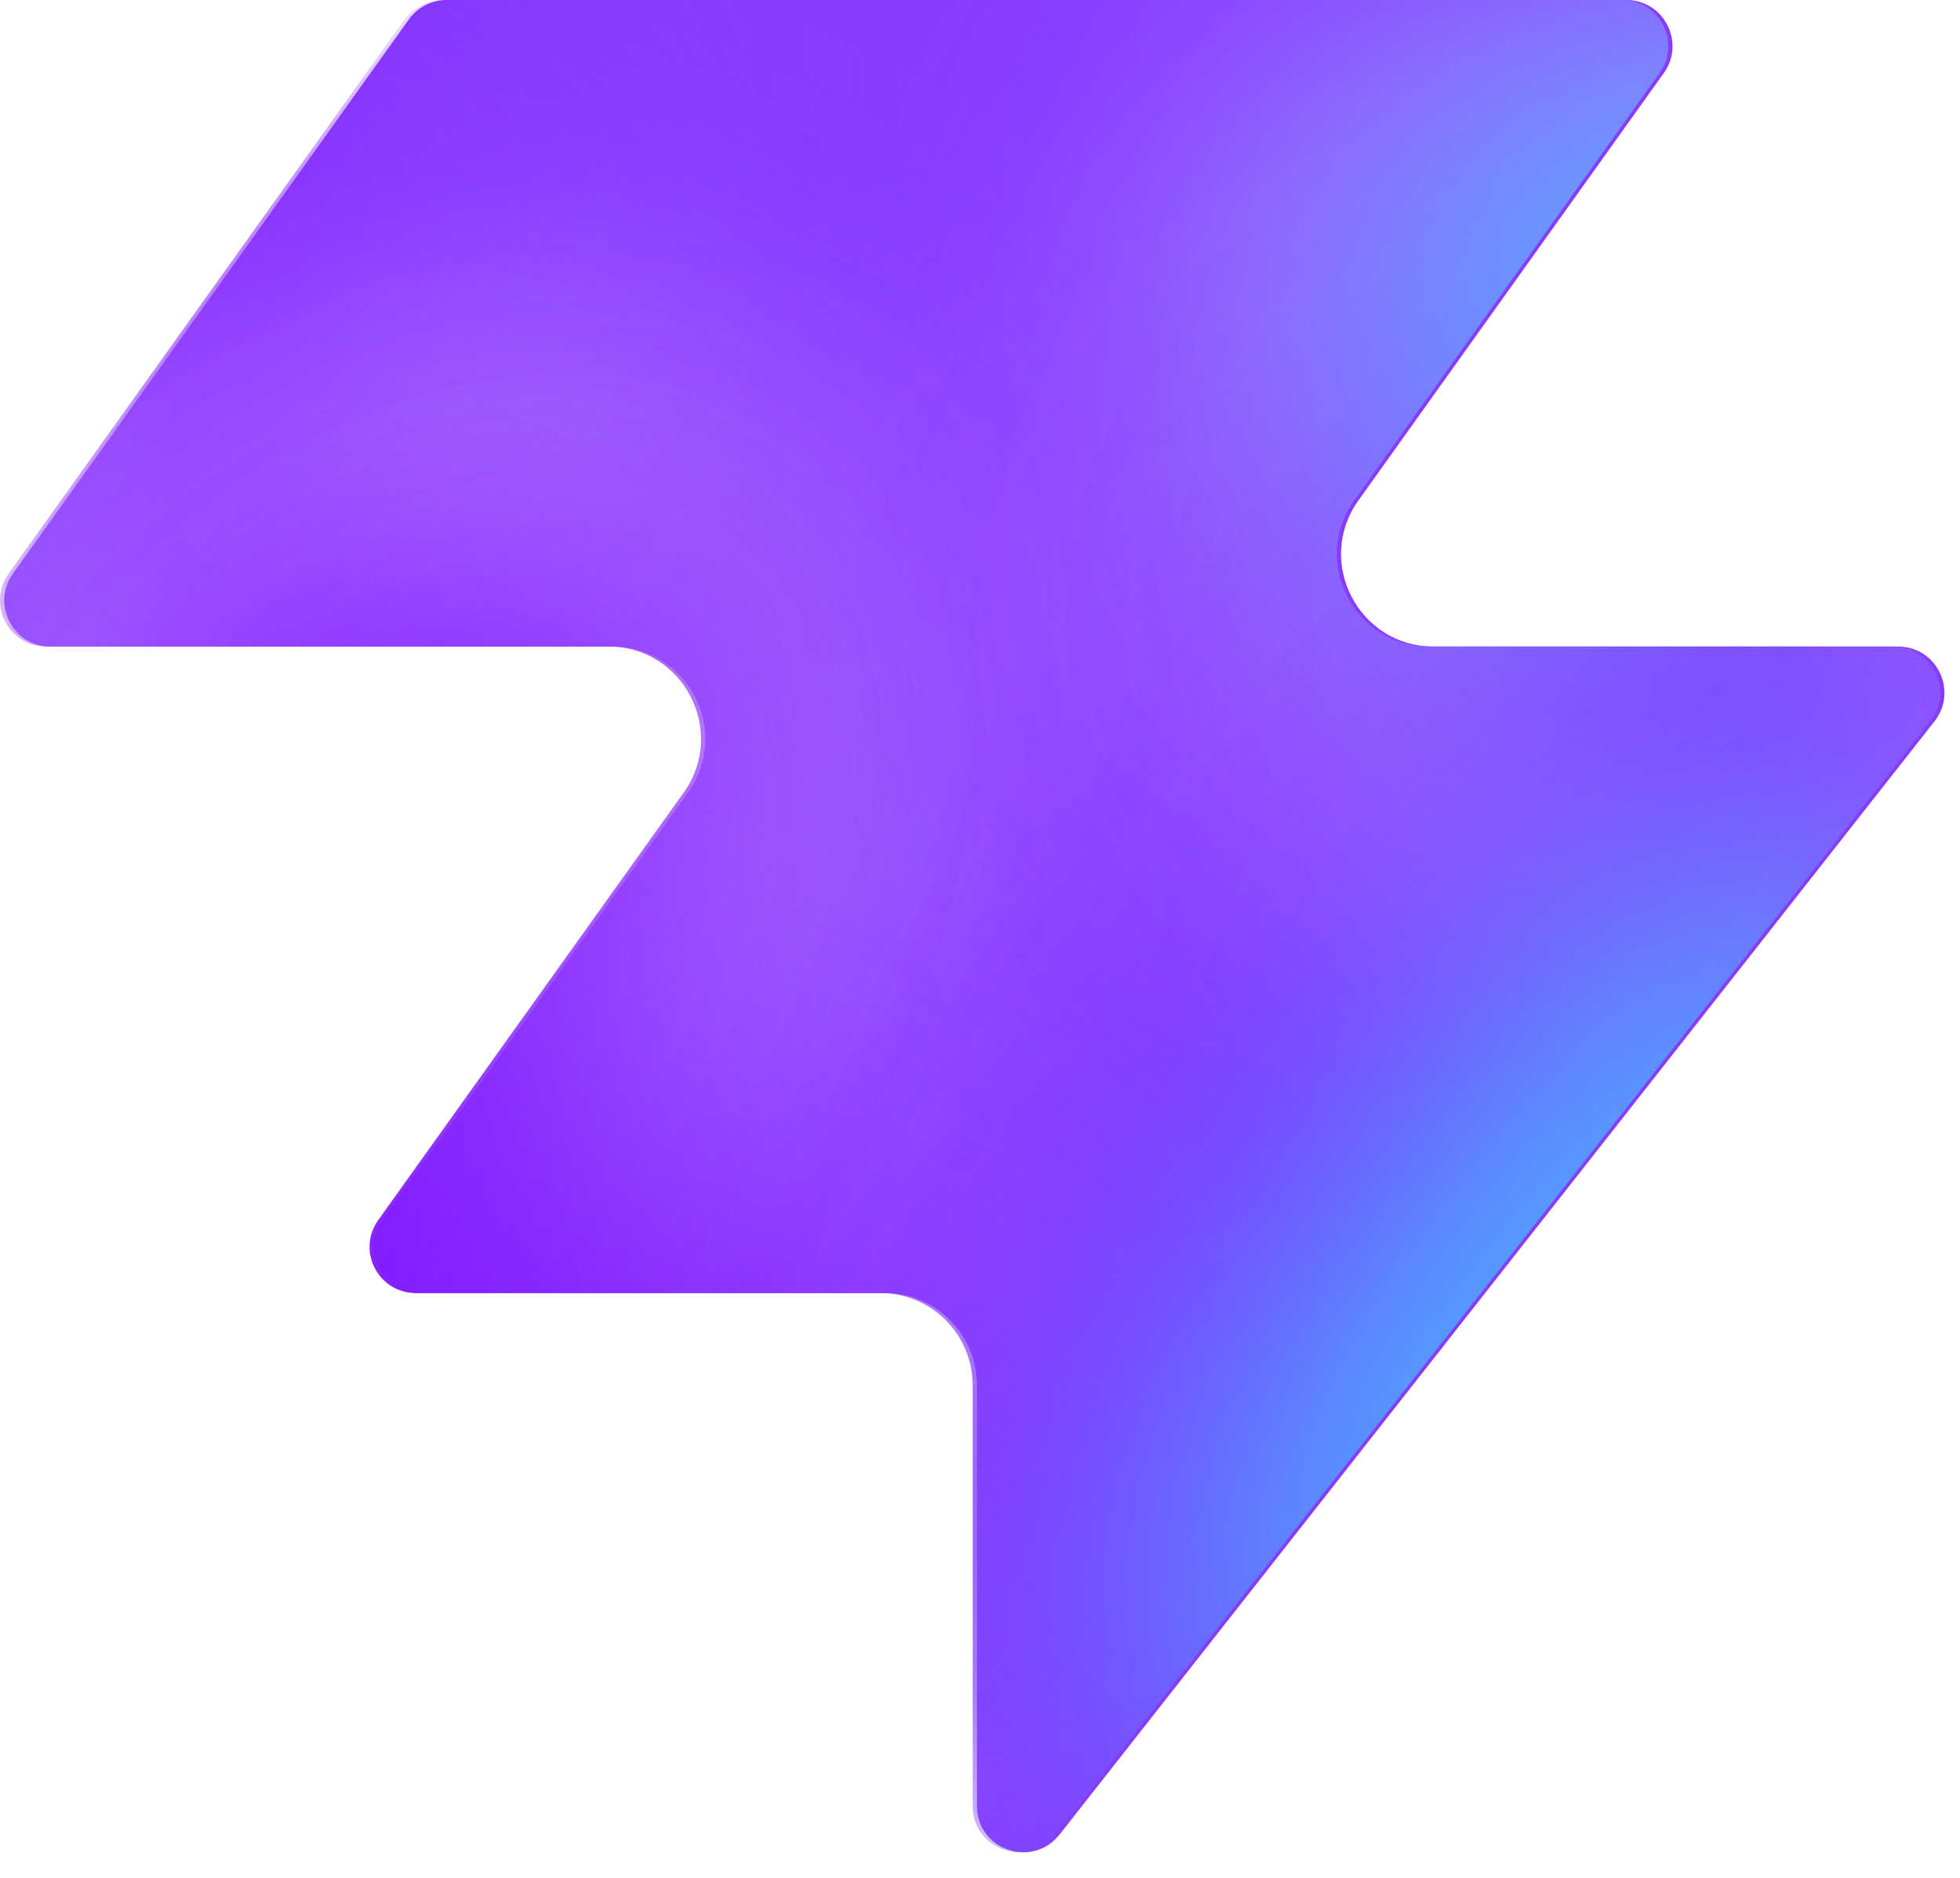
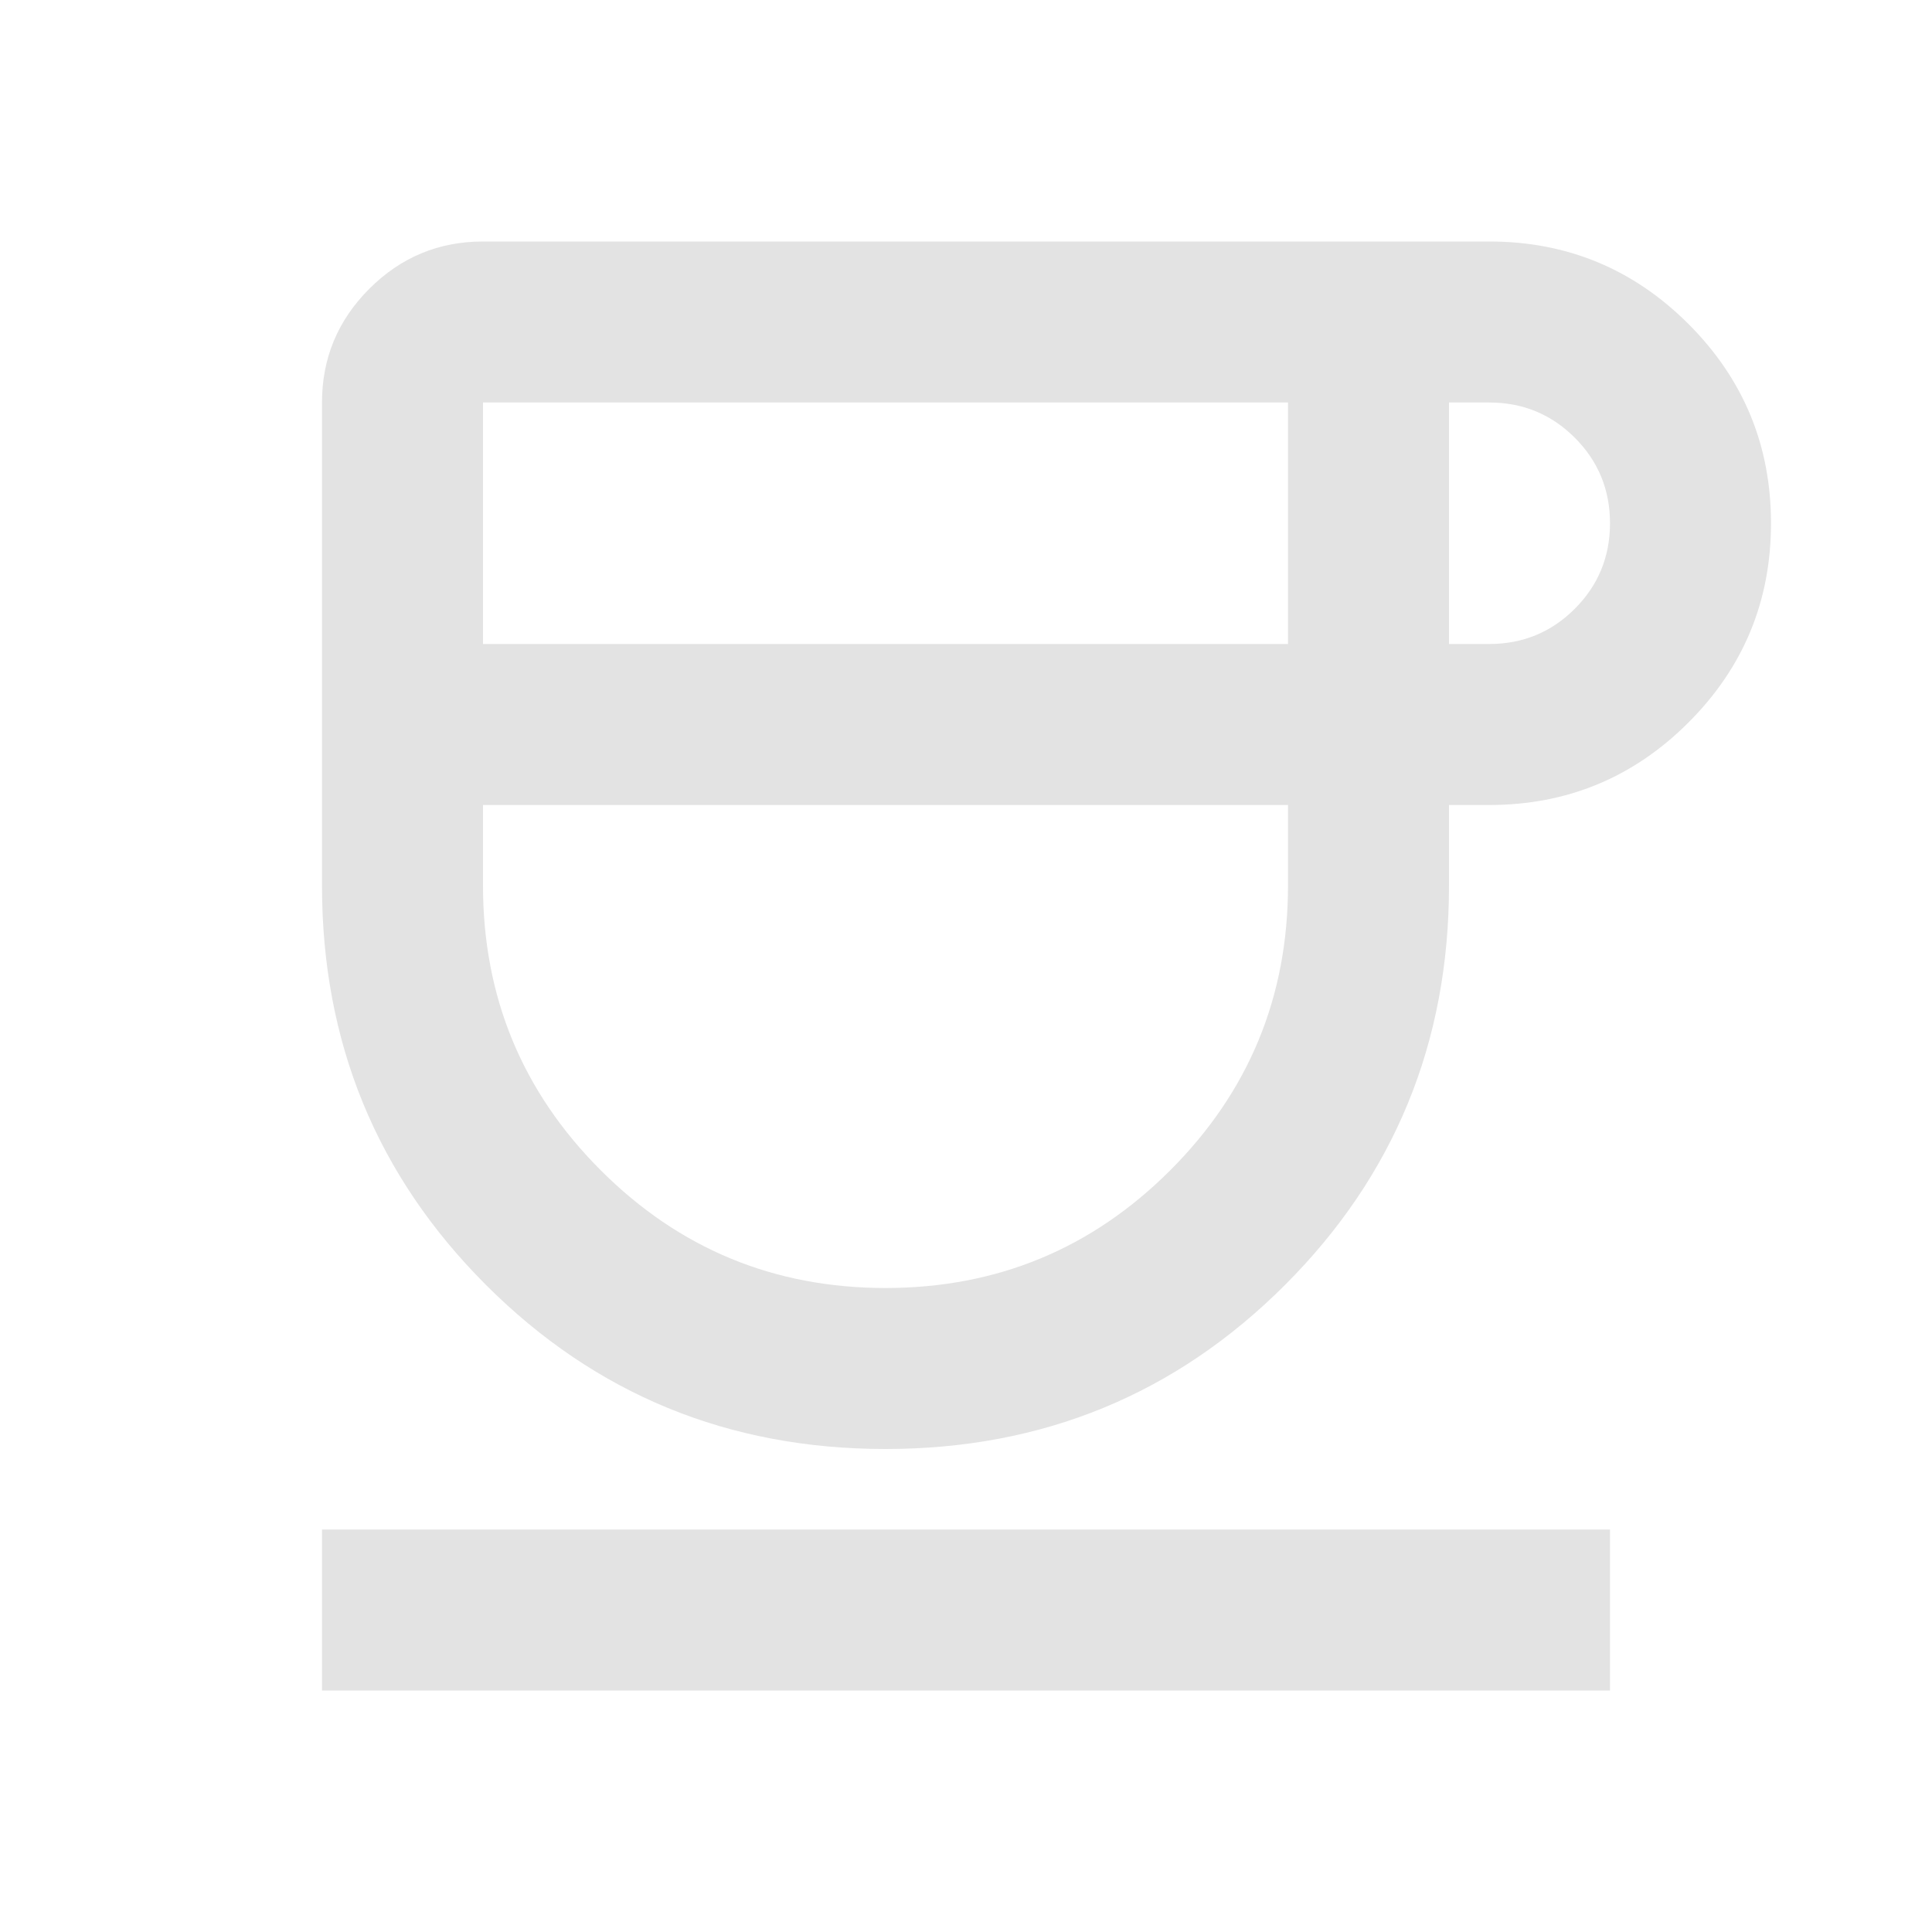
- <svg xmlns="http://www.w3.org/2000/svg" width="48" height="46" fill="none" viewBox="0 0 48 46">
-   <path fill="#863bff" d="M25.946 44.938c-.664.845-2.021.375-2.021-.698V33.937a2.26 2.26 0 0 0-2.262-2.262H10.287c-.92 0-1.456-1.04-.92-1.788l7.48-10.471c1.07-1.497 0-3.578-1.842-3.578H1.237c-.92 0-1.456-1.04-.92-1.788L10.013.474c.214-.297.556-.474.92-.474h28.894c.92 0 1.456 1.04.92 1.788l-7.48 10.471c-1.07 1.498 0 3.579 1.842 3.579h11.377c.943 0 1.473 1.088.89 1.83L25.947 44.94z" style="fill:#863bff;fill:color(display-p3 .525 .23 1);fill-opacity:1" />
-   <mask id="a" width="48" height="46" x="0" y="0" maskUnits="userSpaceOnUse" style="mask-type:alpha">
-     <path fill="#000" d="M25.842 44.938c-.664.844-2.021.375-2.021-.698V33.937a2.26 2.26 0 0 0-2.262-2.262H10.183c-.92 0-1.456-1.04-.92-1.788l7.48-10.471c1.07-1.498 0-3.579-1.842-3.579H1.133c-.92 0-1.456-1.04-.92-1.787L9.91.473c.214-.297.556-.474.92-.474h28.894c.92 0 1.456 1.04.92 1.788l-7.48 10.471c-1.07 1.498 0 3.578 1.842 3.578h11.377c.943 0 1.473 1.088.89 1.832L25.843 44.94z" style="fill:#000;fill-opacity:1" />
-   </mask>
-   <g mask="url(#a)">
-     <g filter="url(#b)">
-       <ellipse cx="5.508" cy="14.704" fill="#ede6ff" rx="5.508" ry="14.704" style="fill:#ede6ff;fill:color(display-p3 .927 .903 1);fill-opacity:1" transform="matrix(.00324 1 1 -.00324 -4.47 31.516)" />
-     </g>
-     <g filter="url(#c)">
-       <ellipse cx="10.399" cy="29.851" fill="#ede6ff" rx="10.399" ry="29.851" style="fill:#ede6ff;fill:color(display-p3 .927 .903 1);fill-opacity:1" transform="matrix(.00324 1 1 -.00324 -39.328 7.883)" />
-     </g>
-     <g filter="url(#d)">
-       <ellipse cx="5.508" cy="30.487" fill="#7e14ff" rx="5.508" ry="30.487" style="fill:#7e14ff;fill:color(display-p3 .492 .077 1);fill-opacity:1" transform="rotate(89.814 -25.913 -14.639)scale(1 -1)" />
-     </g>
-     <g filter="url(#e)">
-       <ellipse cx="5.508" cy="30.599" fill="#7e14ff" rx="5.508" ry="30.599" style="fill:#7e14ff;fill:color(display-p3 .492 .077 1);fill-opacity:1" transform="rotate(89.814 -32.644 -3.334)scale(1 -1)" />
-     </g>
-     <g filter="url(#f)">
-       <ellipse cx="5.508" cy="30.599" fill="#7e14ff" rx="5.508" ry="30.599" style="fill:#7e14ff;fill:color(display-p3 .492 .077 1);fill-opacity:1" transform="matrix(.00324 1 1 -.00324 -34.34 30.47)" />
-     </g>
-     <g filter="url(#g)">
-       <ellipse cx="14.072" cy="22.078" fill="#ede6ff" rx="14.072" ry="22.078" style="fill:#ede6ff;fill:color(display-p3 .927 .903 1);fill-opacity:1" transform="rotate(93.35 24.506 48.493)scale(-1 1)" />
-     </g>
-     <g filter="url(#h)">
-       <ellipse cx="3.47" cy="21.501" fill="#7e14ff" rx="3.47" ry="21.501" style="fill:#7e14ff;fill:color(display-p3 .492 .077 1);fill-opacity:1" transform="rotate(89.009 28.708 47.59)scale(-1 1)" />
-     </g>
-     <g filter="url(#i)">
-       <ellipse cx="3.47" cy="21.501" fill="#7e14ff" rx="3.47" ry="21.501" style="fill:#7e14ff;fill:color(display-p3 .492 .077 1);fill-opacity:1" transform="rotate(89.009 28.708 47.59)scale(-1 1)" />
-     </g>
-     <g filter="url(#j)">
-       <ellipse cx=".387" cy="8.972" fill="#7e14ff" rx="4.407" ry="29.108" style="fill:#7e14ff;fill:color(display-p3 .492 .077 1);fill-opacity:1" transform="rotate(39.51 .387 8.972)" />
-     </g>
-     <g filter="url(#k)">
-       <ellipse cx="47.523" cy="-6.092" fill="#7e14ff" rx="4.407" ry="29.108" style="fill:#7e14ff;fill:color(display-p3 .492 .077 1);fill-opacity:1" transform="rotate(37.892 47.523 -6.092)" />
-     </g>
-     <g filter="url(#l)">
-       <ellipse cx="41.412" cy="6.333" fill="#47bfff" rx="5.971" ry="9.665" style="fill:#47bfff;fill:color(display-p3 .28 .748 1);fill-opacity:1" transform="rotate(37.892 41.412 6.333)" />
-     </g>
-     <g filter="url(#m)">
-       <ellipse cx="-1.879" cy="38.332" fill="#7e14ff" rx="4.407" ry="29.108" style="fill:#7e14ff;fill:color(display-p3 .492 .077 1);fill-opacity:1" transform="rotate(37.892 -1.88 38.332)" />
-     </g>
-     <g filter="url(#n)">
-       <ellipse cx="-1.879" cy="38.332" fill="#7e14ff" rx="4.407" ry="29.108" style="fill:#7e14ff;fill:color(display-p3 .492 .077 1);fill-opacity:1" transform="rotate(37.892 -1.88 38.332)" />
-     </g>
-     <g filter="url(#o)">
-       <ellipse cx="35.651" cy="29.907" fill="#7e14ff" rx="4.407" ry="29.108" style="fill:#7e14ff;fill:color(display-p3 .492 .077 1);fill-opacity:1" transform="rotate(37.892 35.651 29.907)" />
-     </g>
-     <g filter="url(#p)">
-       <ellipse cx="38.418" cy="32.4" fill="#47bfff" rx="5.971" ry="15.297" style="fill:#47bfff;fill:color(display-p3 .28 .748 1);fill-opacity:1" transform="rotate(37.892 38.418 32.4)" />
-     </g>
-   </g>
-   <defs>
-     <filter id="b" width="60.045" height="41.654" x="-19.77" y="16.149" color-interpolation-filters="sRGB" filterUnits="userSpaceOnUse">
-       <feFlood flood-opacity="0" result="BackgroundImageFix" />
-       <feBlend in="SourceGraphic" in2="BackgroundImageFix" result="shape" />
-       <feGaussianBlur result="effect1_foregroundBlur_2002_17158" stdDeviation="7.659" />
-     </filter>
-     <filter id="c" width="90.34" height="51.437" x="-54.613" y="-7.533" color-interpolation-filters="sRGB" filterUnits="userSpaceOnUse">
-       <feFlood flood-opacity="0" result="BackgroundImageFix" />
-       <feBlend in="SourceGraphic" in2="BackgroundImageFix" result="shape" />
-       <feGaussianBlur result="effect1_foregroundBlur_2002_17158" stdDeviation="7.659" />
-     </filter>
-     <filter id="d" width="79.355" height="29.4" x="-49.64" y="2.03" color-interpolation-filters="sRGB" filterUnits="userSpaceOnUse">
-       <feFlood flood-opacity="0" result="BackgroundImageFix" />
-       <feBlend in="SourceGraphic" in2="BackgroundImageFix" result="shape" />
-       <feGaussianBlur result="effect1_foregroundBlur_2002_17158" stdDeviation="4.596" />
-     </filter>
-     <filter id="e" width="79.579" height="29.4" x="-45.045" y="20.029" color-interpolation-filters="sRGB" filterUnits="userSpaceOnUse">
-       <feFlood flood-opacity="0" result="BackgroundImageFix" />
-       <feBlend in="SourceGraphic" in2="BackgroundImageFix" result="shape" />
-       <feGaussianBlur result="effect1_foregroundBlur_2002_17158" stdDeviation="4.596" />
-     </filter>
-     <filter id="f" width="79.579" height="29.4" x="-43.513" y="21.178" color-interpolation-filters="sRGB" filterUnits="userSpaceOnUse">
-       <feFlood flood-opacity="0" result="BackgroundImageFix" />
-       <feBlend in="SourceGraphic" in2="BackgroundImageFix" result="shape" />
-       <feGaussianBlur result="effect1_foregroundBlur_2002_17158" stdDeviation="4.596" />
-     </filter>
-     <filter id="g" width="74.749" height="58.852" x="15.756" y="-17.901" color-interpolation-filters="sRGB" filterUnits="userSpaceOnUse">
-       <feFlood flood-opacity="0" result="BackgroundImageFix" />
-       <feBlend in="SourceGraphic" in2="BackgroundImageFix" result="shape" />
-       <feGaussianBlur result="effect1_foregroundBlur_2002_17158" stdDeviation="7.659" />
-     </filter>
-     <filter id="h" width="61.377" height="25.362" x="23.548" y="2.284" color-interpolation-filters="sRGB" filterUnits="userSpaceOnUse">
-       <feFlood flood-opacity="0" result="BackgroundImageFix" />
-       <feBlend in="SourceGraphic" in2="BackgroundImageFix" result="shape" />
-       <feGaussianBlur result="effect1_foregroundBlur_2002_17158" stdDeviation="4.596" />
-     </filter>
-     <filter id="i" width="61.377" height="25.362" x="23.548" y="2.284" color-interpolation-filters="sRGB" filterUnits="userSpaceOnUse">
-       <feFlood flood-opacity="0" result="BackgroundImageFix" />
-       <feBlend in="SourceGraphic" in2="BackgroundImageFix" result="shape" />
-       <feGaussianBlur result="effect1_foregroundBlur_2002_17158" stdDeviation="4.596" />
-     </filter>
-     <filter id="j" width="56.045" height="63.649" x="-27.636" y="-22.853" color-interpolation-filters="sRGB" filterUnits="userSpaceOnUse">
-       <feFlood flood-opacity="0" result="BackgroundImageFix" />
-       <feBlend in="SourceGraphic" in2="BackgroundImageFix" result="shape" />
-       <feGaussianBlur result="effect1_foregroundBlur_2002_17158" stdDeviation="4.596" />
-     </filter>
-     <filter id="k" width="54.814" height="64.646" x="20.116" y="-38.415" color-interpolation-filters="sRGB" filterUnits="userSpaceOnUse">
-       <feFlood flood-opacity="0" result="BackgroundImageFix" />
-       <feBlend in="SourceGraphic" in2="BackgroundImageFix" result="shape" />
-       <feGaussianBlur result="effect1_foregroundBlur_2002_17158" stdDeviation="4.596" />
-     </filter>
-     <filter id="l" width="33.541" height="35.313" x="24.641" y="-11.323" color-interpolation-filters="sRGB" filterUnits="userSpaceOnUse">
-       <feFlood flood-opacity="0" result="BackgroundImageFix" />
-       <feBlend in="SourceGraphic" in2="BackgroundImageFix" result="shape" />
-       <feGaussianBlur result="effect1_foregroundBlur_2002_17158" stdDeviation="4.596" />
-     </filter>
-     <filter id="m" width="54.814" height="64.646" x="-29.286" y="6.009" color-interpolation-filters="sRGB" filterUnits="userSpaceOnUse">
-       <feFlood flood-opacity="0" result="BackgroundImageFix" />
-       <feBlend in="SourceGraphic" in2="BackgroundImageFix" result="shape" />
-       <feGaussianBlur result="effect1_foregroundBlur_2002_17158" stdDeviation="4.596" />
-     </filter>
-     <filter id="n" width="54.814" height="64.646" x="-29.286" y="6.009" color-interpolation-filters="sRGB" filterUnits="userSpaceOnUse">
-       <feFlood flood-opacity="0" result="BackgroundImageFix" />
-       <feBlend in="SourceGraphic" in2="BackgroundImageFix" result="shape" />
-       <feGaussianBlur result="effect1_foregroundBlur_2002_17158" stdDeviation="4.596" />
-     </filter>
-     <filter id="o" width="54.814" height="64.646" x="8.244" y="-2.416" color-interpolation-filters="sRGB" filterUnits="userSpaceOnUse">
-       <feFlood flood-opacity="0" result="BackgroundImageFix" />
-       <feBlend in="SourceGraphic" in2="BackgroundImageFix" result="shape" />
-       <feGaussianBlur result="effect1_foregroundBlur_2002_17158" stdDeviation="4.596" />
-     </filter>
-     <filter id="p" width="39.409" height="43.623" x="18.713" y="10.588" color-interpolation-filters="sRGB" filterUnits="userSpaceOnUse">
-       <feFlood flood-opacity="0" result="BackgroundImageFix" />
-       <feBlend in="SourceGraphic" in2="BackgroundImageFix" result="shape" />
-       <feGaussianBlur result="effect1_foregroundBlur_2002_17158" stdDeviation="4.596" />
-     </filter>
-   </defs>
+ <svg xmlns="http://www.w3.org/2000/svg" height="24px" viewBox="0 -960 960 960" width="24px" fill="#e3e3e3">
+   <path d="M440-240q-117 0-198.5-81.5T160-520v-240q0-33 23.5-56.5T240-840h500q58 0 99 41t41 99q0 58-41 99t-99 41h-20v40q0 117-81.5 198.5T440-240ZM240-640h400v-120H240v120Zm200 320q83 0 141.5-58.5T640-520v-40H240v40q0 83 58.5 141.5T440-320Zm280-320h20q25 0 42.5-17.5T800-700q0-25-17.5-42.5T740-760h-20v120ZM160-120v-80h640v80H160Zm280-440Z" />
</svg>
